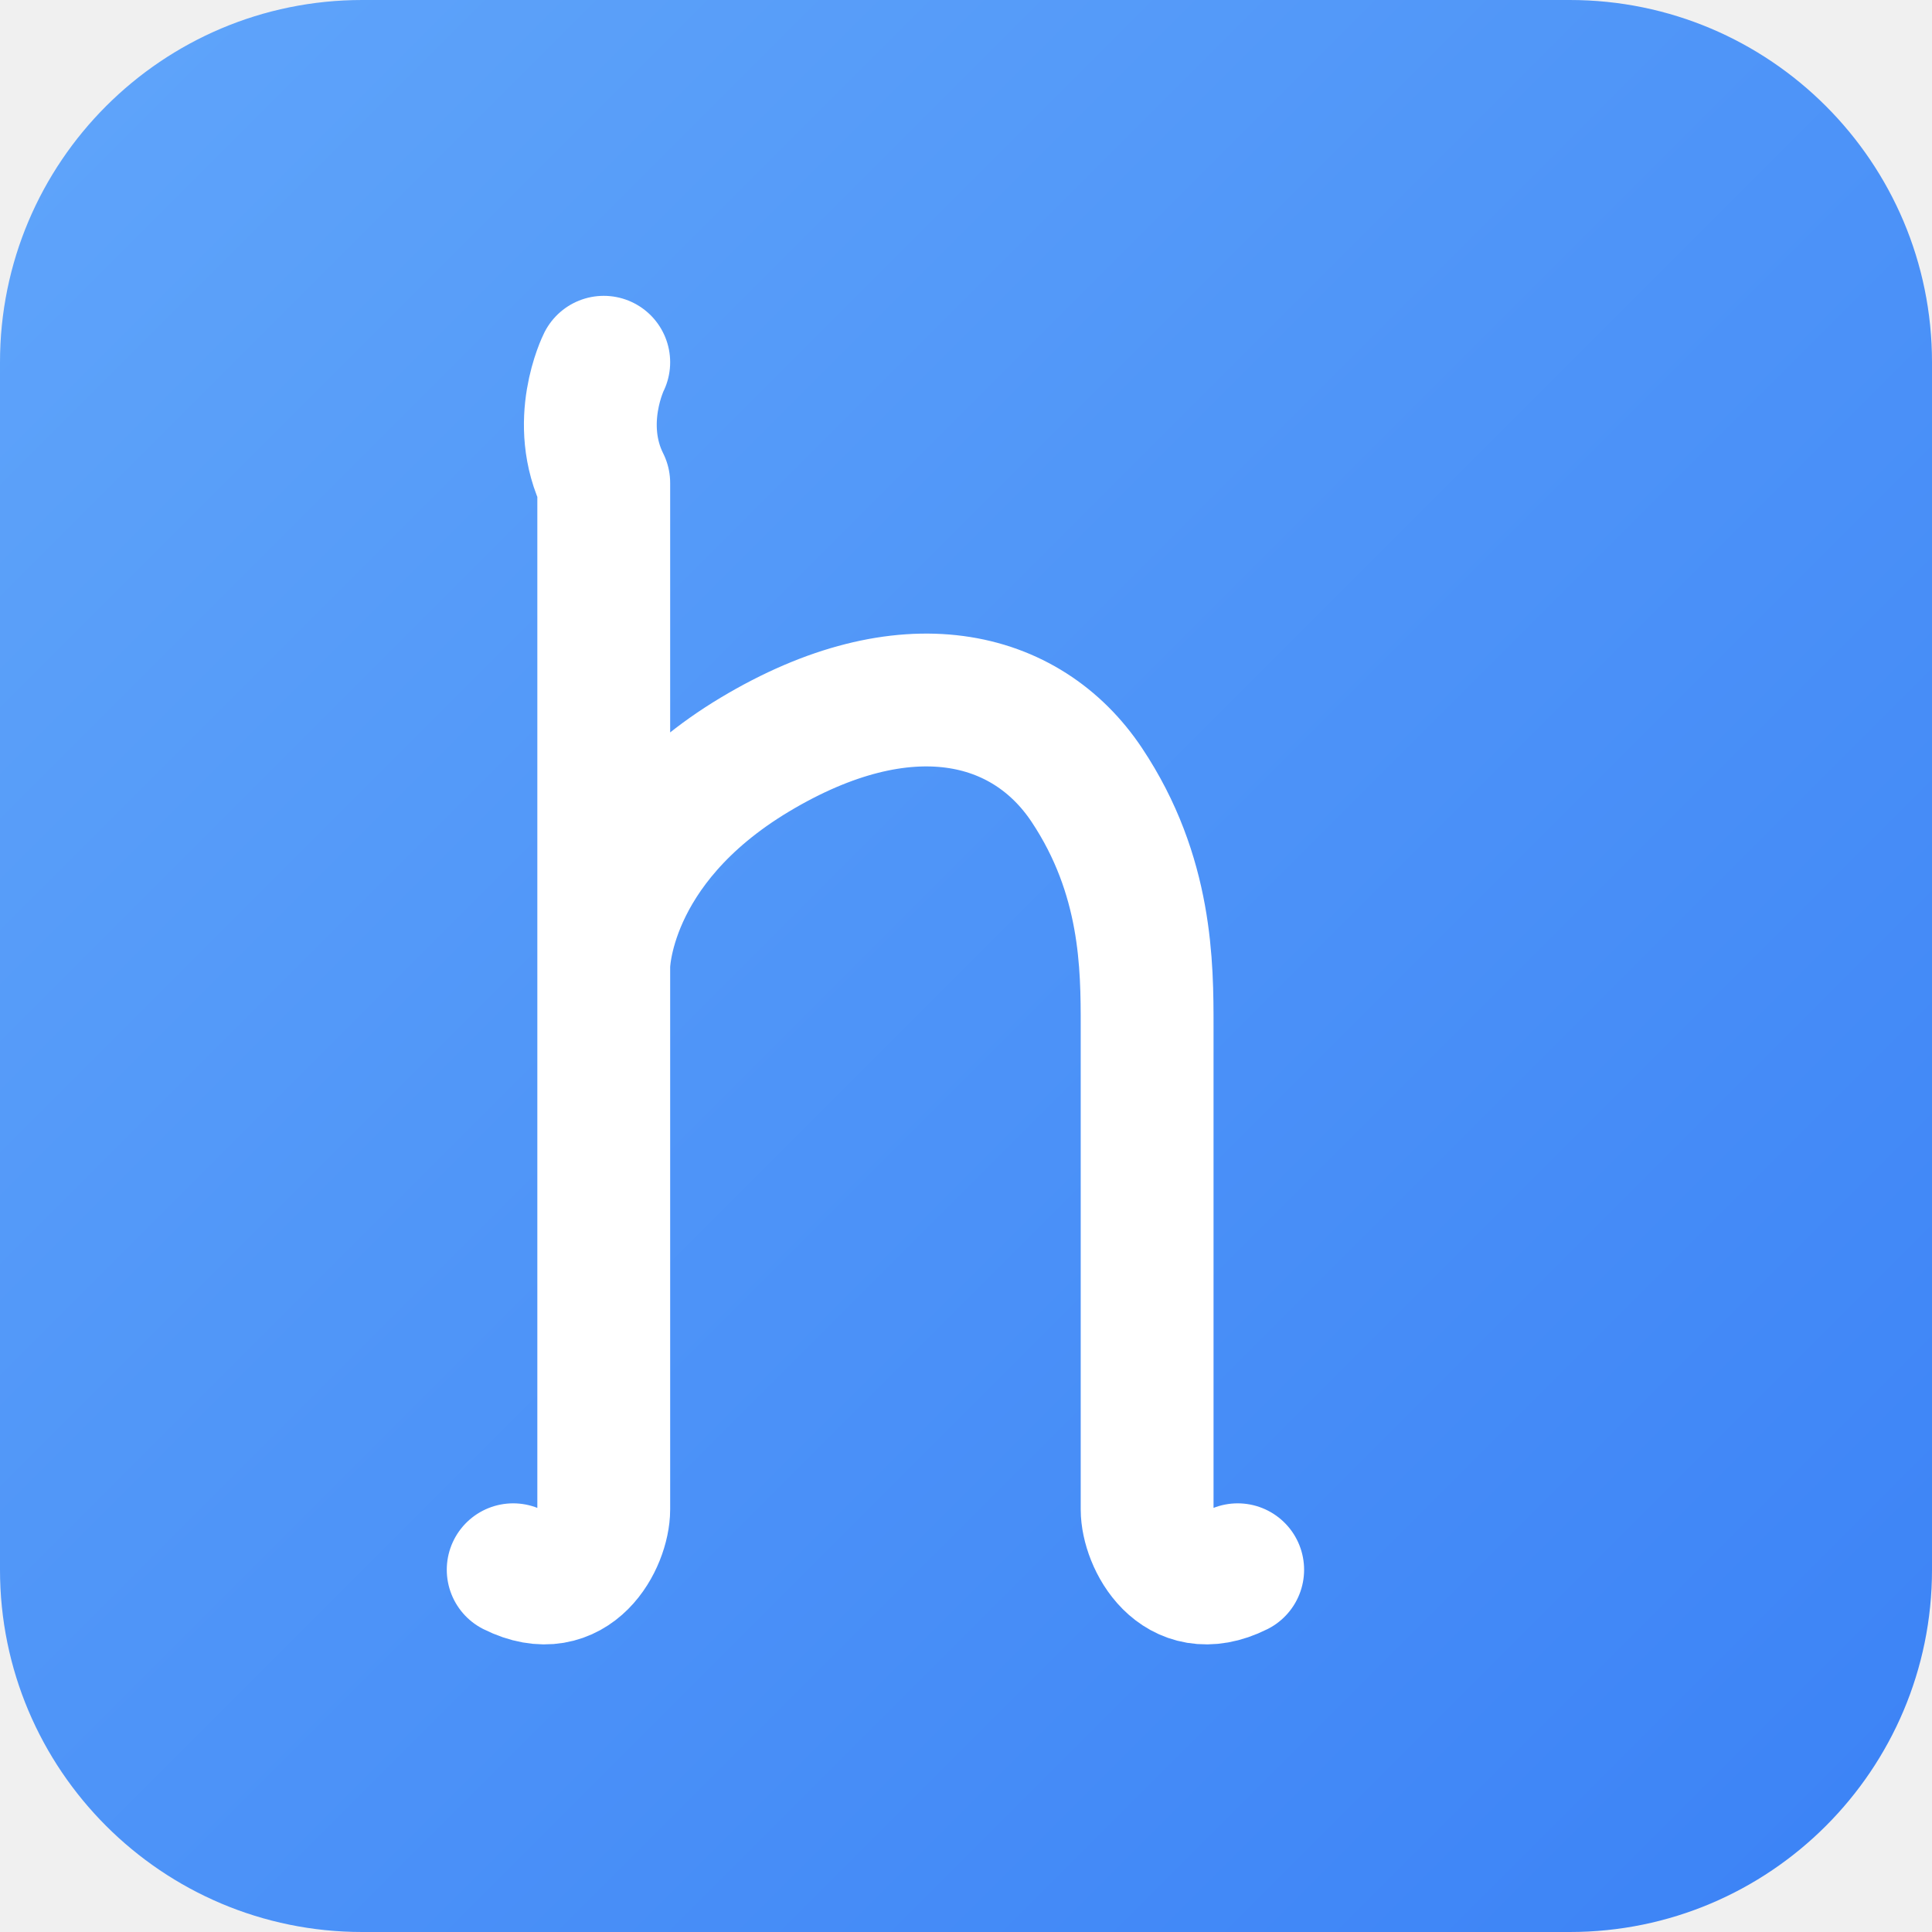
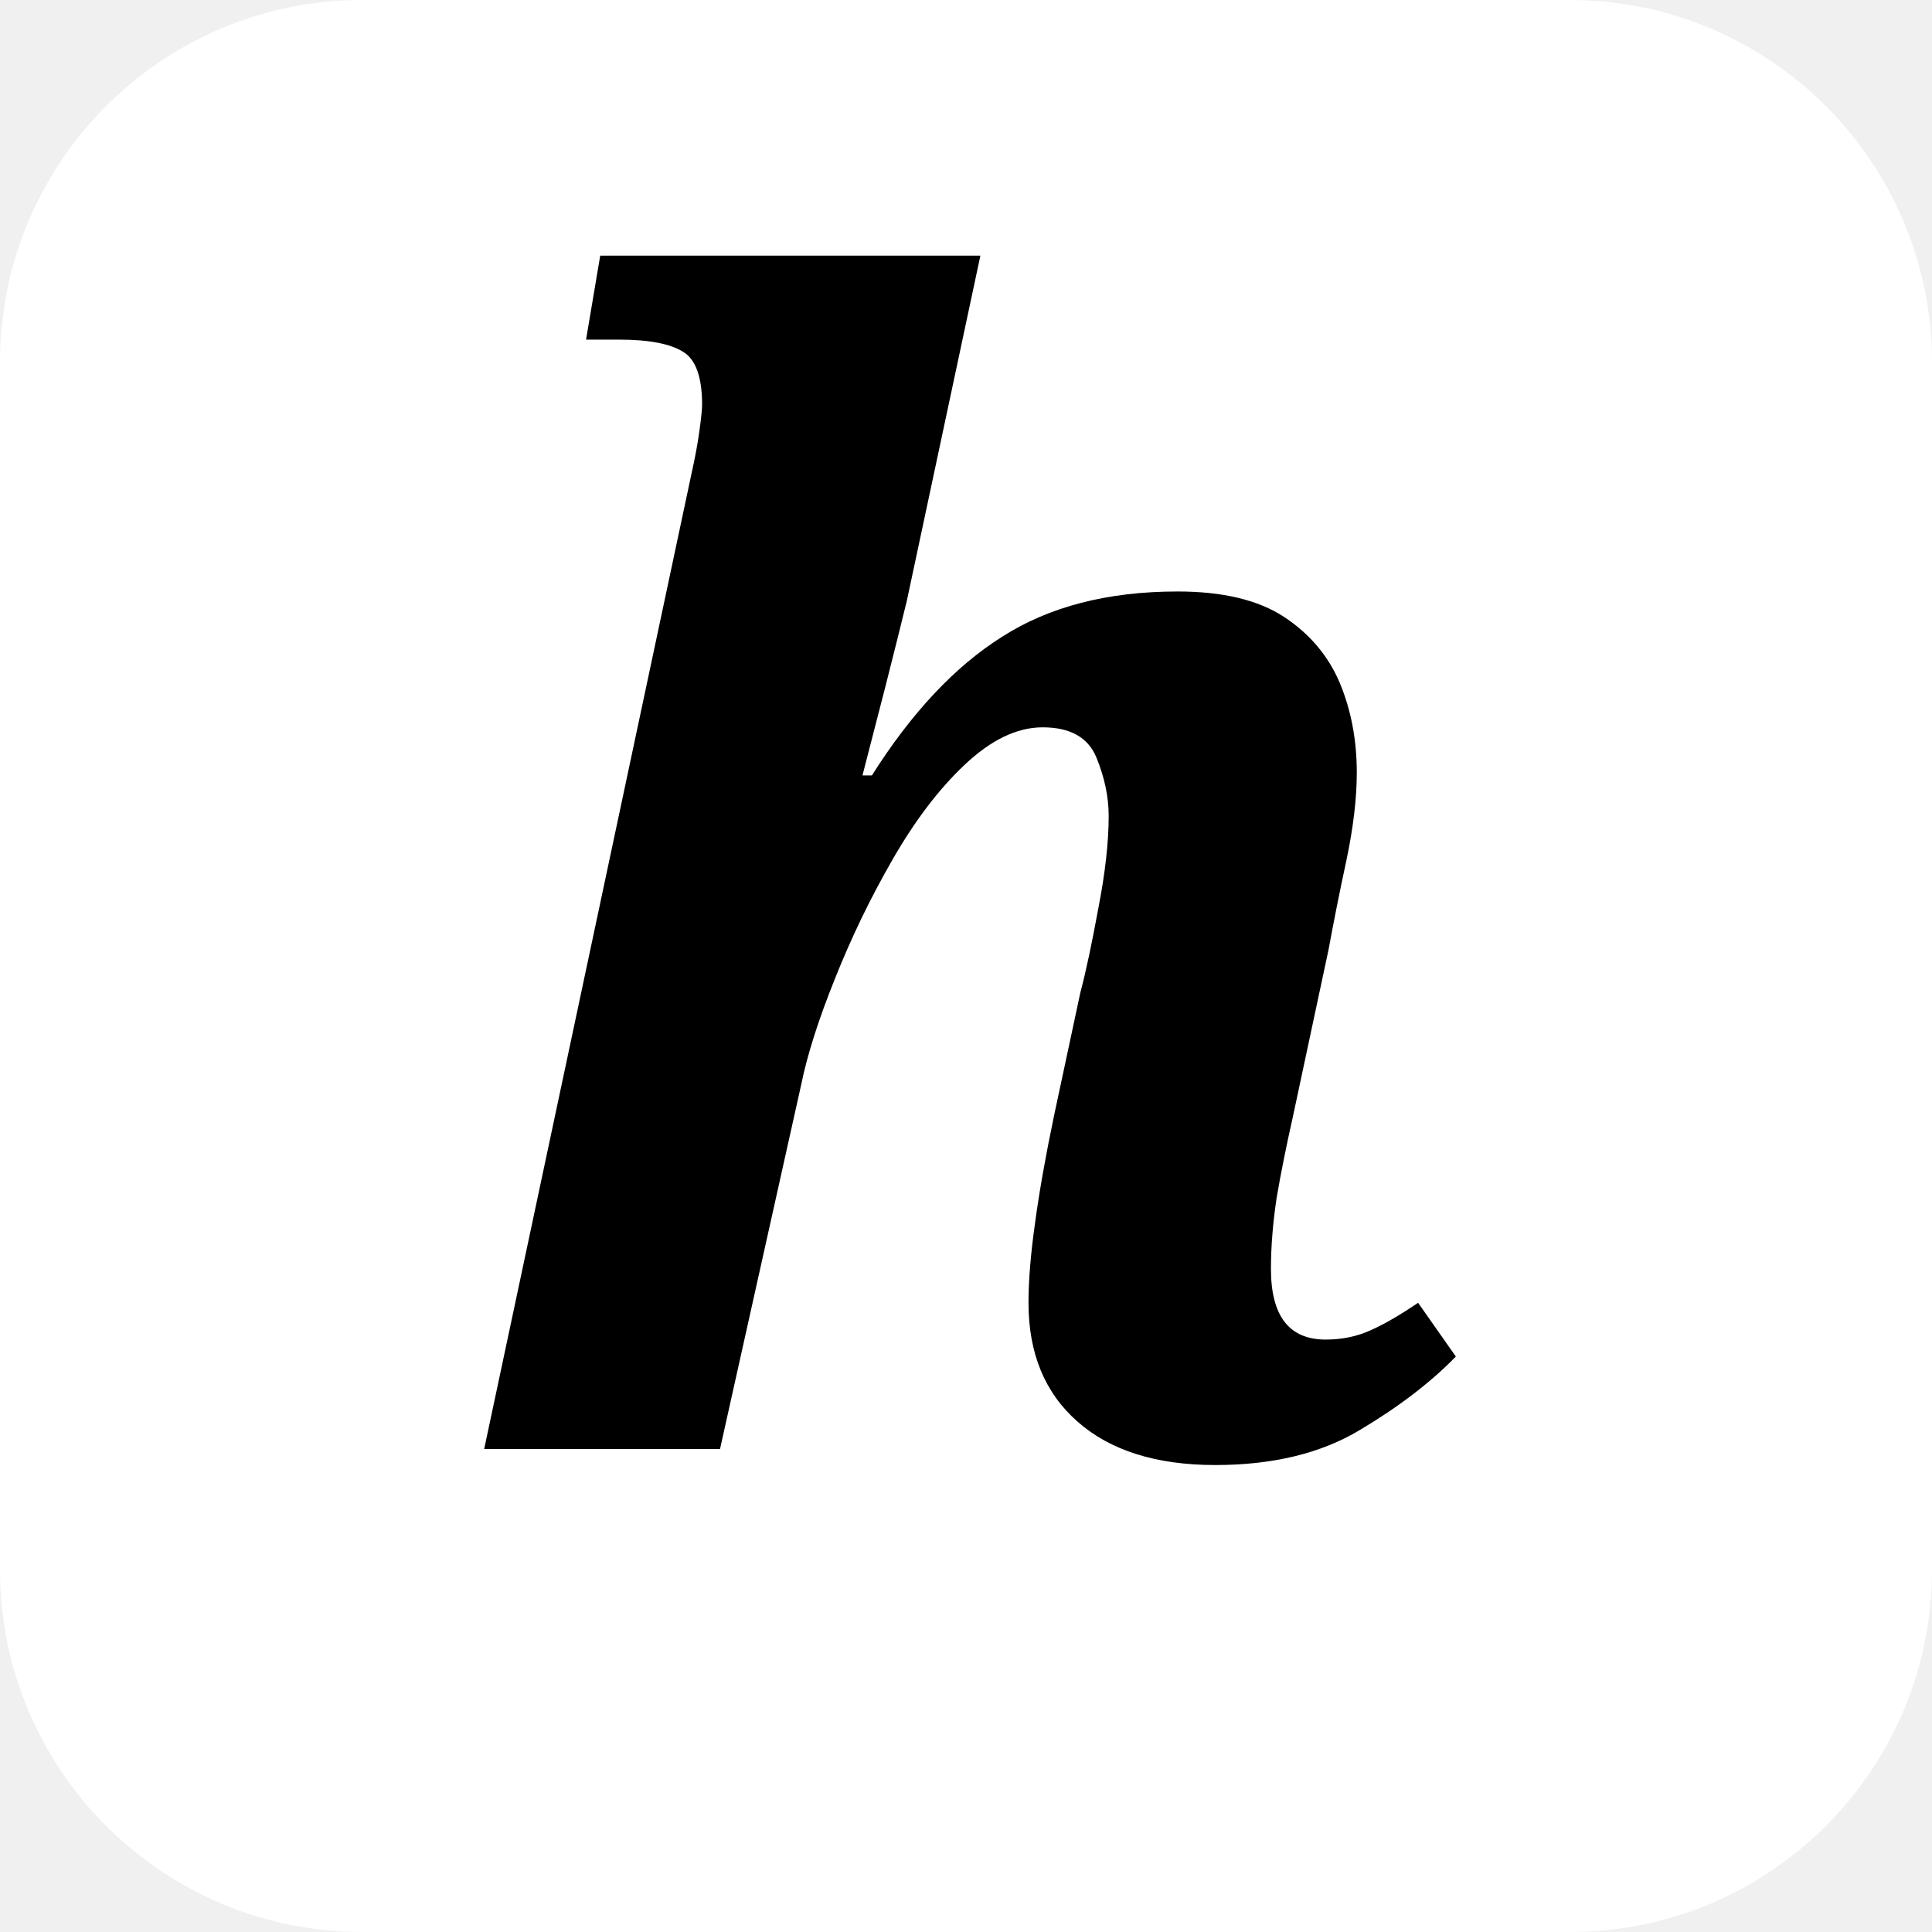
<svg xmlns="http://www.w3.org/2000/svg" viewBox="0 0 32 32">
-   <defs>
-     <linearGradient id="grad" x1="0%" y1="0%" x2="100%" y2="100%">
-       <stop offset="0%" style="stop-color:#60a5fa;stop-opacity:1" />
-       <stop offset="100%" style="stop-color:#3b82f6;stop-opacity:1" />
-     </linearGradient>
-   </defs>
-   <rect width="32" height="32" rx="6" fill="url(#grad)" />
-   <path d="M10 6 C10 6, 9.5 7, 10 8 L10 16 C10 16, 10 14, 12.5 12.5 C15 11, 17 11.5, 18 13 C19 14.5, 19 16, 19 17 L19 25 C19 25.5, 19.5 26.5, 20.5 26 M10 8 L10 25 C10 25.5, 9.5 26.5, 8.5 26" stroke="white" stroke-width="2.2" stroke-linecap="round" stroke-linejoin="round" fill="none" />
+   <rect width="32" height="32" rx="6" fill="#ffffff" />
+   <text x="16" y="24" text-anchor="middle" font-family="'Cormorant Garamond', Georgia, serif" font-style="italic" font-weight="600" font-size="26" fill="#000000">h</text>
</svg>
